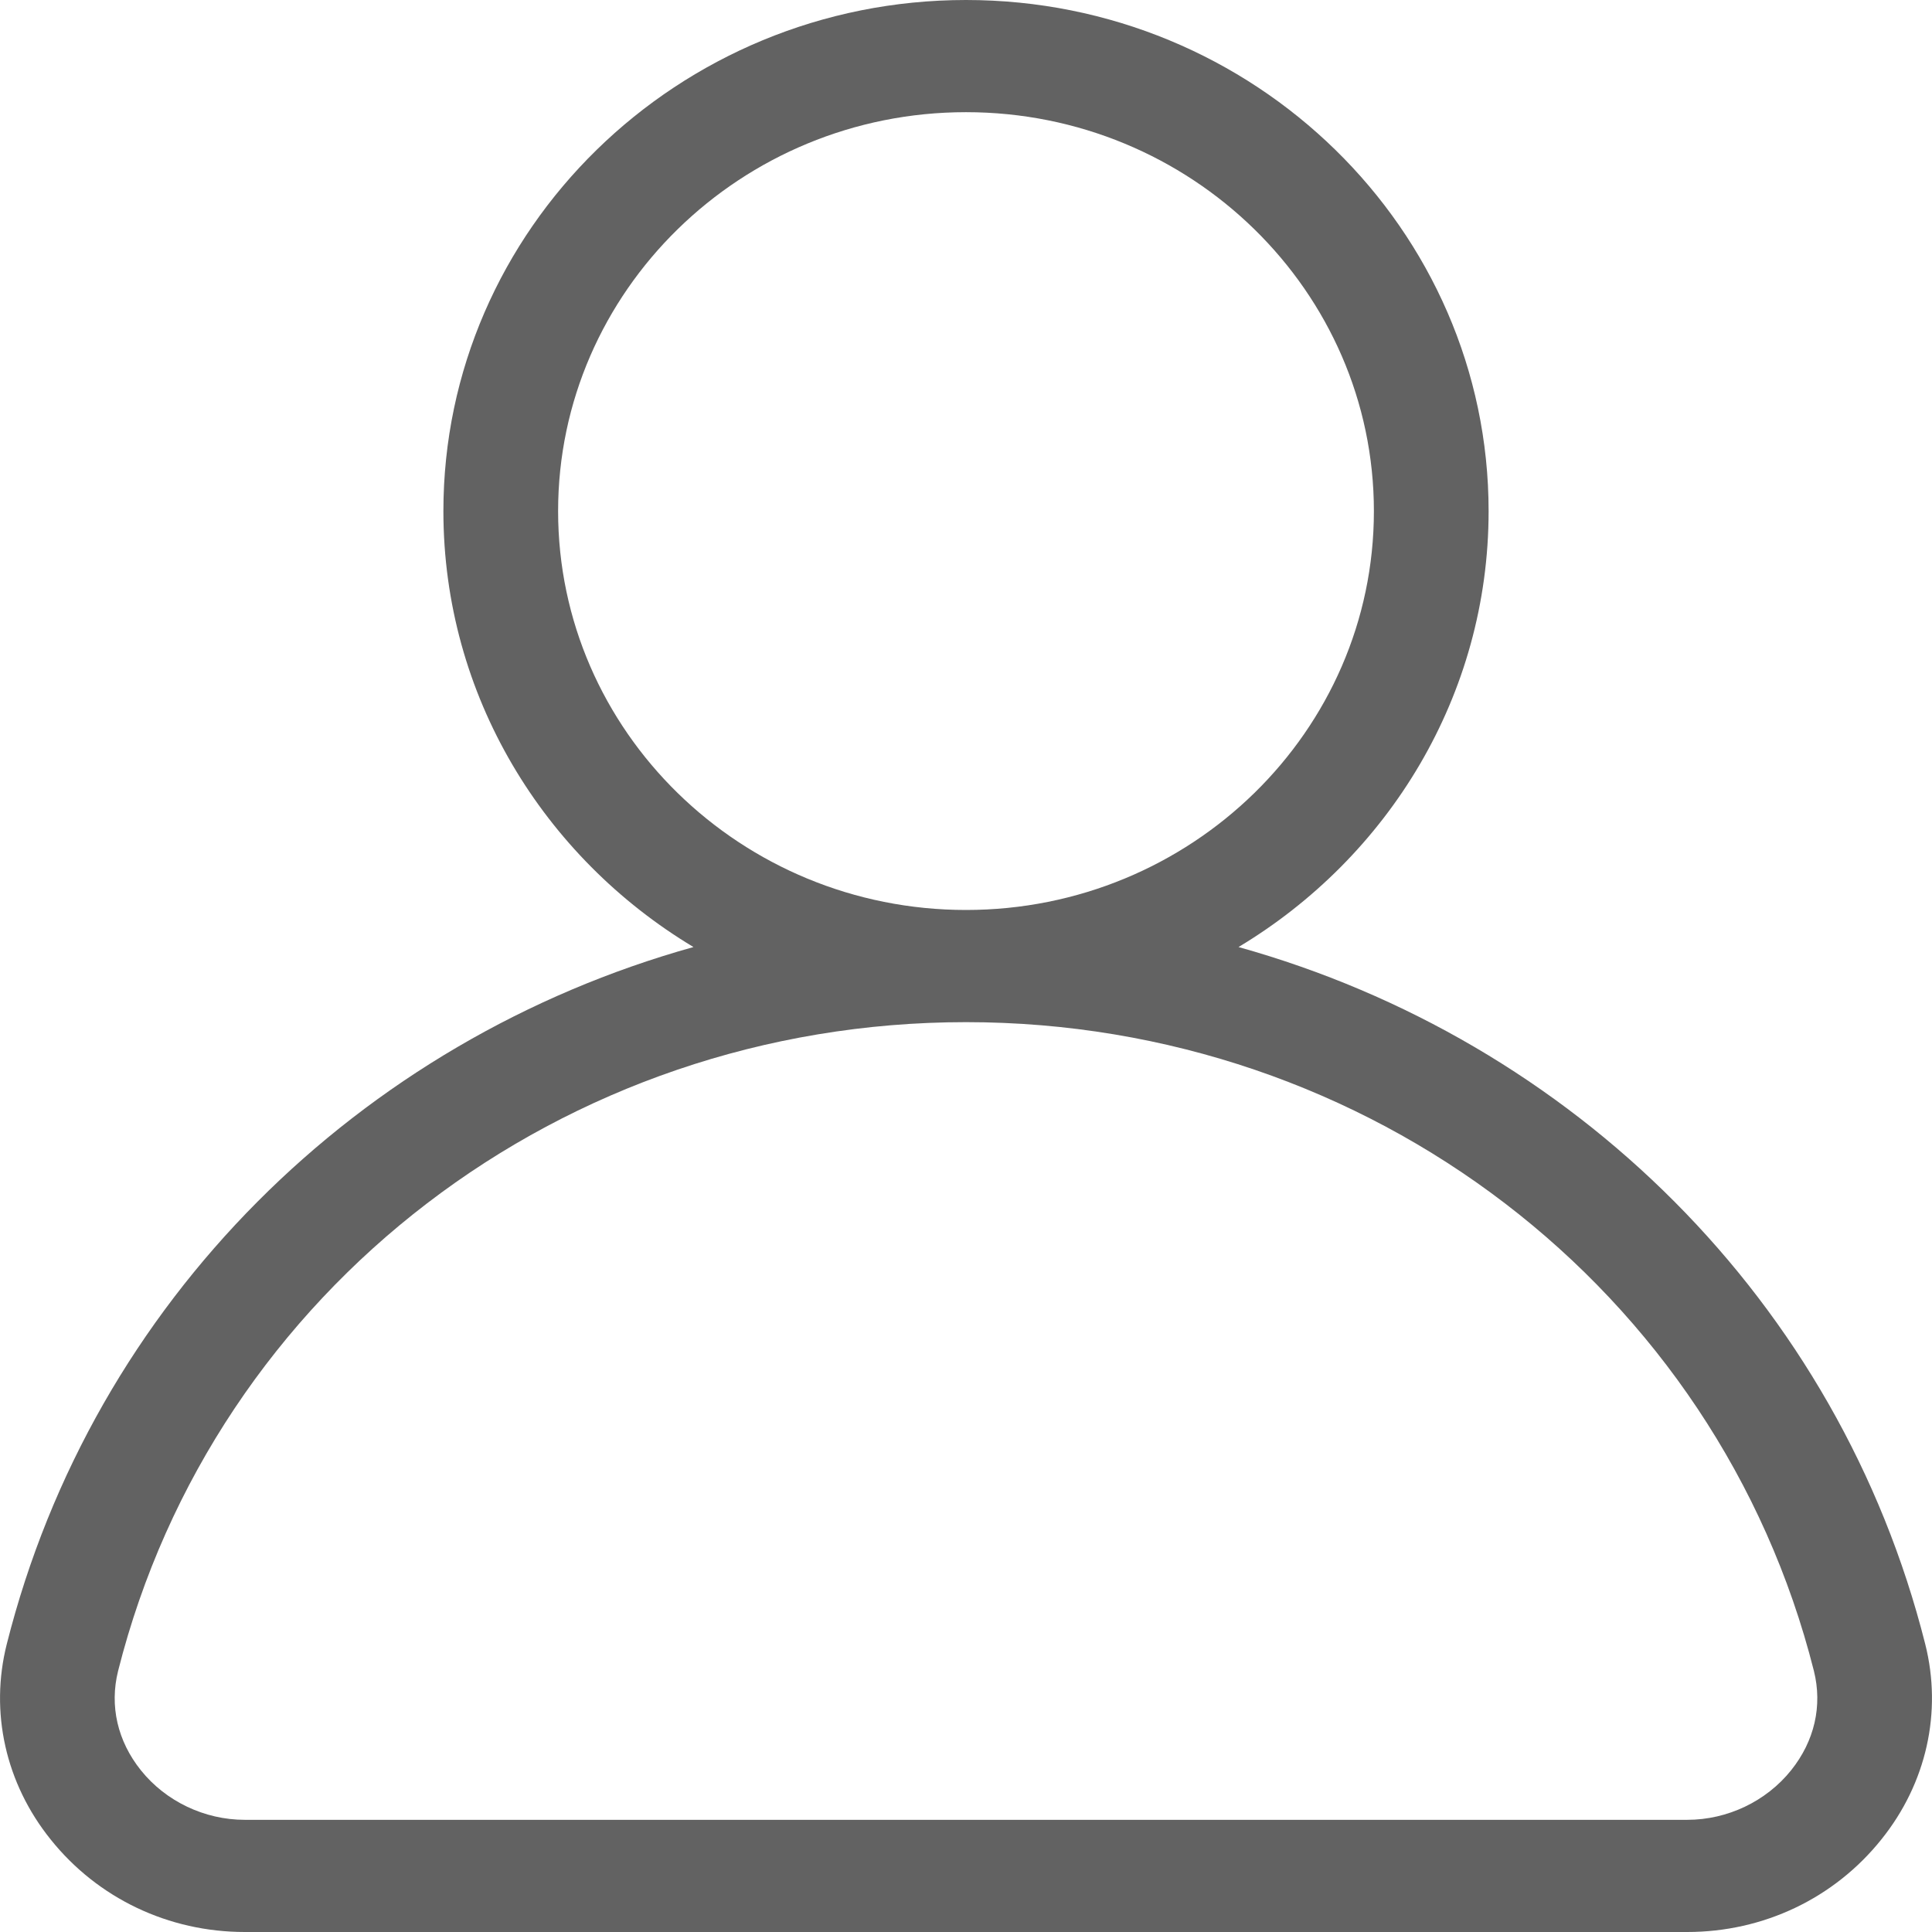
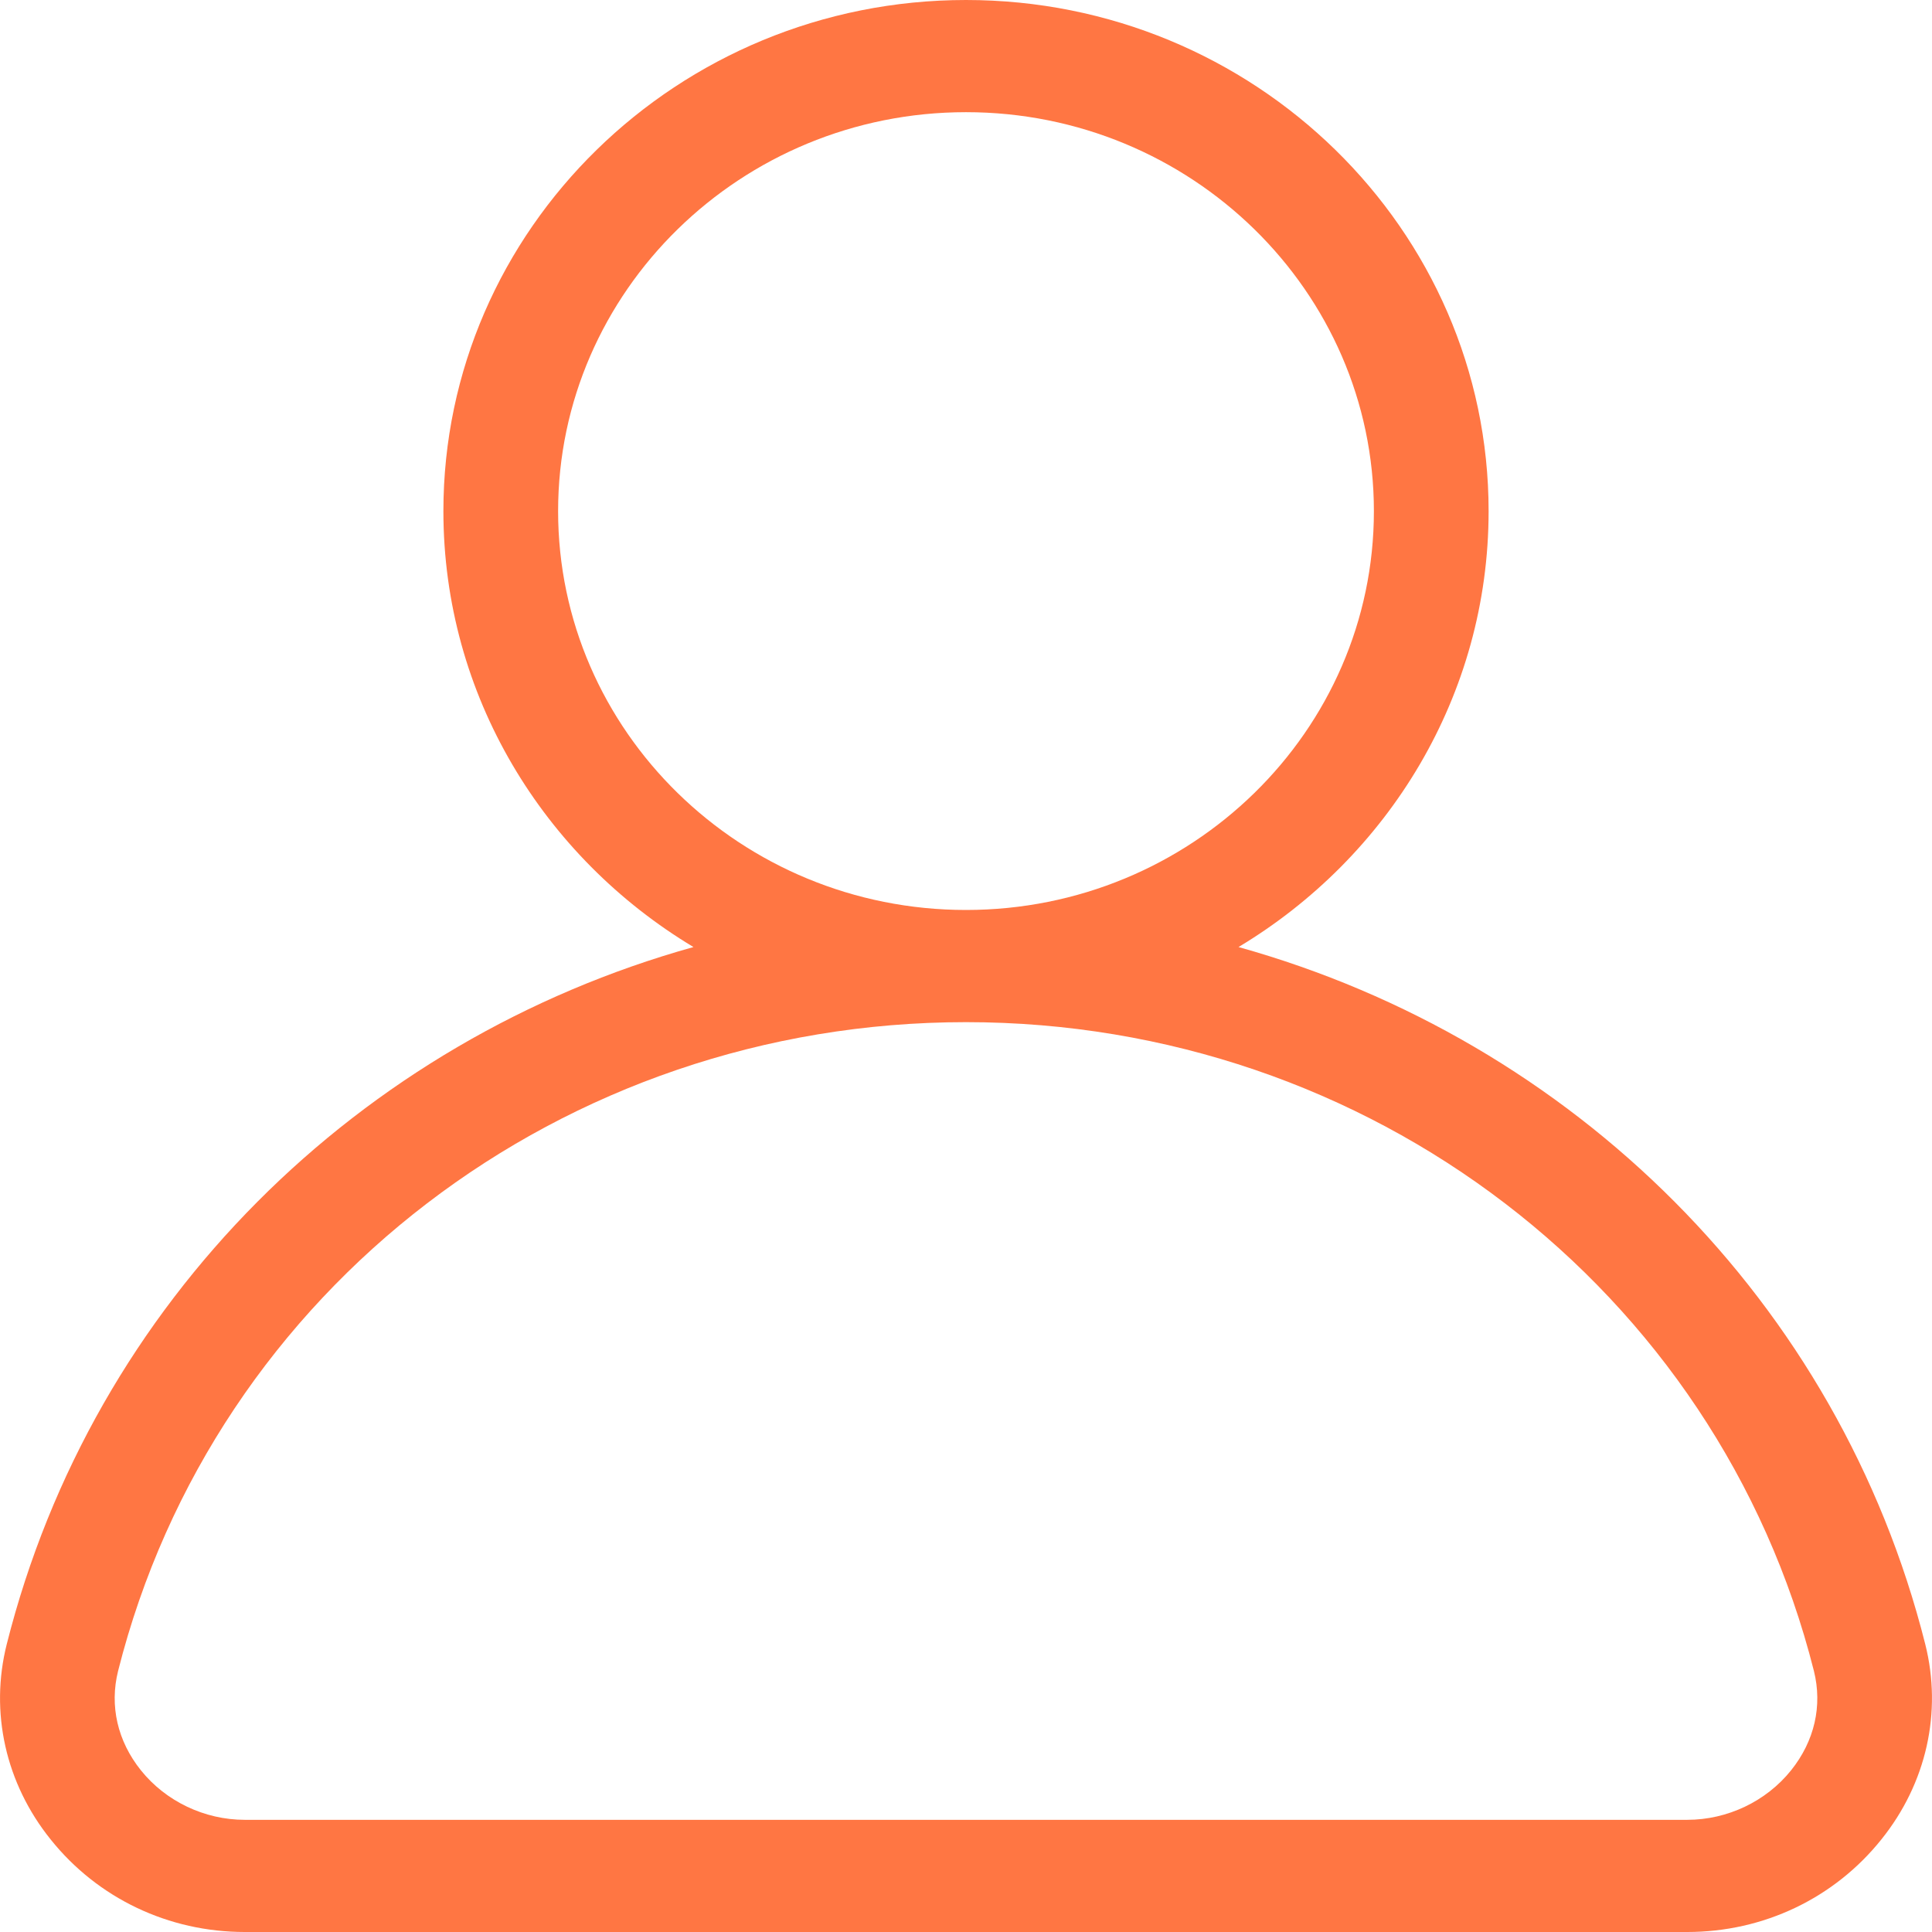
<svg xmlns="http://www.w3.org/2000/svg" width="16" height="16" viewBox="0 0 16 16" fill="none">
-   <path fill-rule="evenodd" clip-rule="evenodd" d="M14.833 14.661C14.627 14.918 14.306 15.071 13.973 15.071H2.027C1.694 15.071 1.373 14.918 1.167 14.661C0.973 14.419 0.906 14.127 0.978 13.838C1.776 10.675 4.663 8.465 8 8.465C11.337 8.465 14.224 10.675 15.022 13.838C15.094 14.127 15.027 14.419 14.833 14.661ZM4.622 4.233C4.622 2.412 6.137 0.929 8 0.929C9.863 0.929 11.378 2.412 11.378 4.233C11.378 6.055 9.863 7.536 8 7.536C6.137 7.536 4.622 6.055 4.622 4.233ZM15.944 13.616C15.228 10.775 13.023 8.615 10.257 7.843C11.498 7.098 12.328 5.759 12.328 4.233C12.328 1.899 10.387 0 8 0C5.613 0 3.672 1.899 3.672 4.233C3.672 5.759 4.502 7.098 5.743 7.843C2.977 8.615 0.772 10.775 0.056 13.616C-0.086 14.179 0.046 14.769 0.419 15.233C0.809 15.721 1.396 16 2.027 16H13.973C14.604 16 15.191 15.721 15.581 15.233C15.954 14.769 16.086 14.179 15.944 13.616Z" fill="#626262" />
+   <path fill-rule="evenodd" clip-rule="evenodd" d="M14.833 14.661C14.627 14.918 14.306 15.071 13.973 15.071H2.027C1.694 15.071 1.373 14.918 1.167 14.661C0.973 14.419 0.906 14.127 0.978 13.838C1.776 10.675 4.663 8.465 8 8.465C11.337 8.465 14.224 10.675 15.022 13.838C15.094 14.127 15.027 14.419 14.833 14.661ZM4.622 4.233C4.622 2.412 6.137 0.929 8 0.929C9.863 0.929 11.378 2.412 11.378 4.233C11.378 6.055 9.863 7.536 8 7.536C6.137 7.536 4.622 6.055 4.622 4.233ZM15.944 13.616C15.228 10.775 13.023 8.615 10.257 7.843C11.498 7.098 12.328 5.759 12.328 4.233C12.328 1.899 10.387 0 8 0C5.613 0 3.672 1.899 3.672 4.233C3.672 5.759 4.502 7.098 5.743 7.843C2.977 8.615 0.772 10.775 0.056 13.616C-0.086 14.179 0.046 14.769 0.419 15.233C0.809 15.721 1.396 16 2.027 16H13.973C14.604 16 15.191 15.721 15.581 15.233C15.954 14.769 16.086 14.179 15.944 13.616Z" fill="#FF7643" />
</svg>
